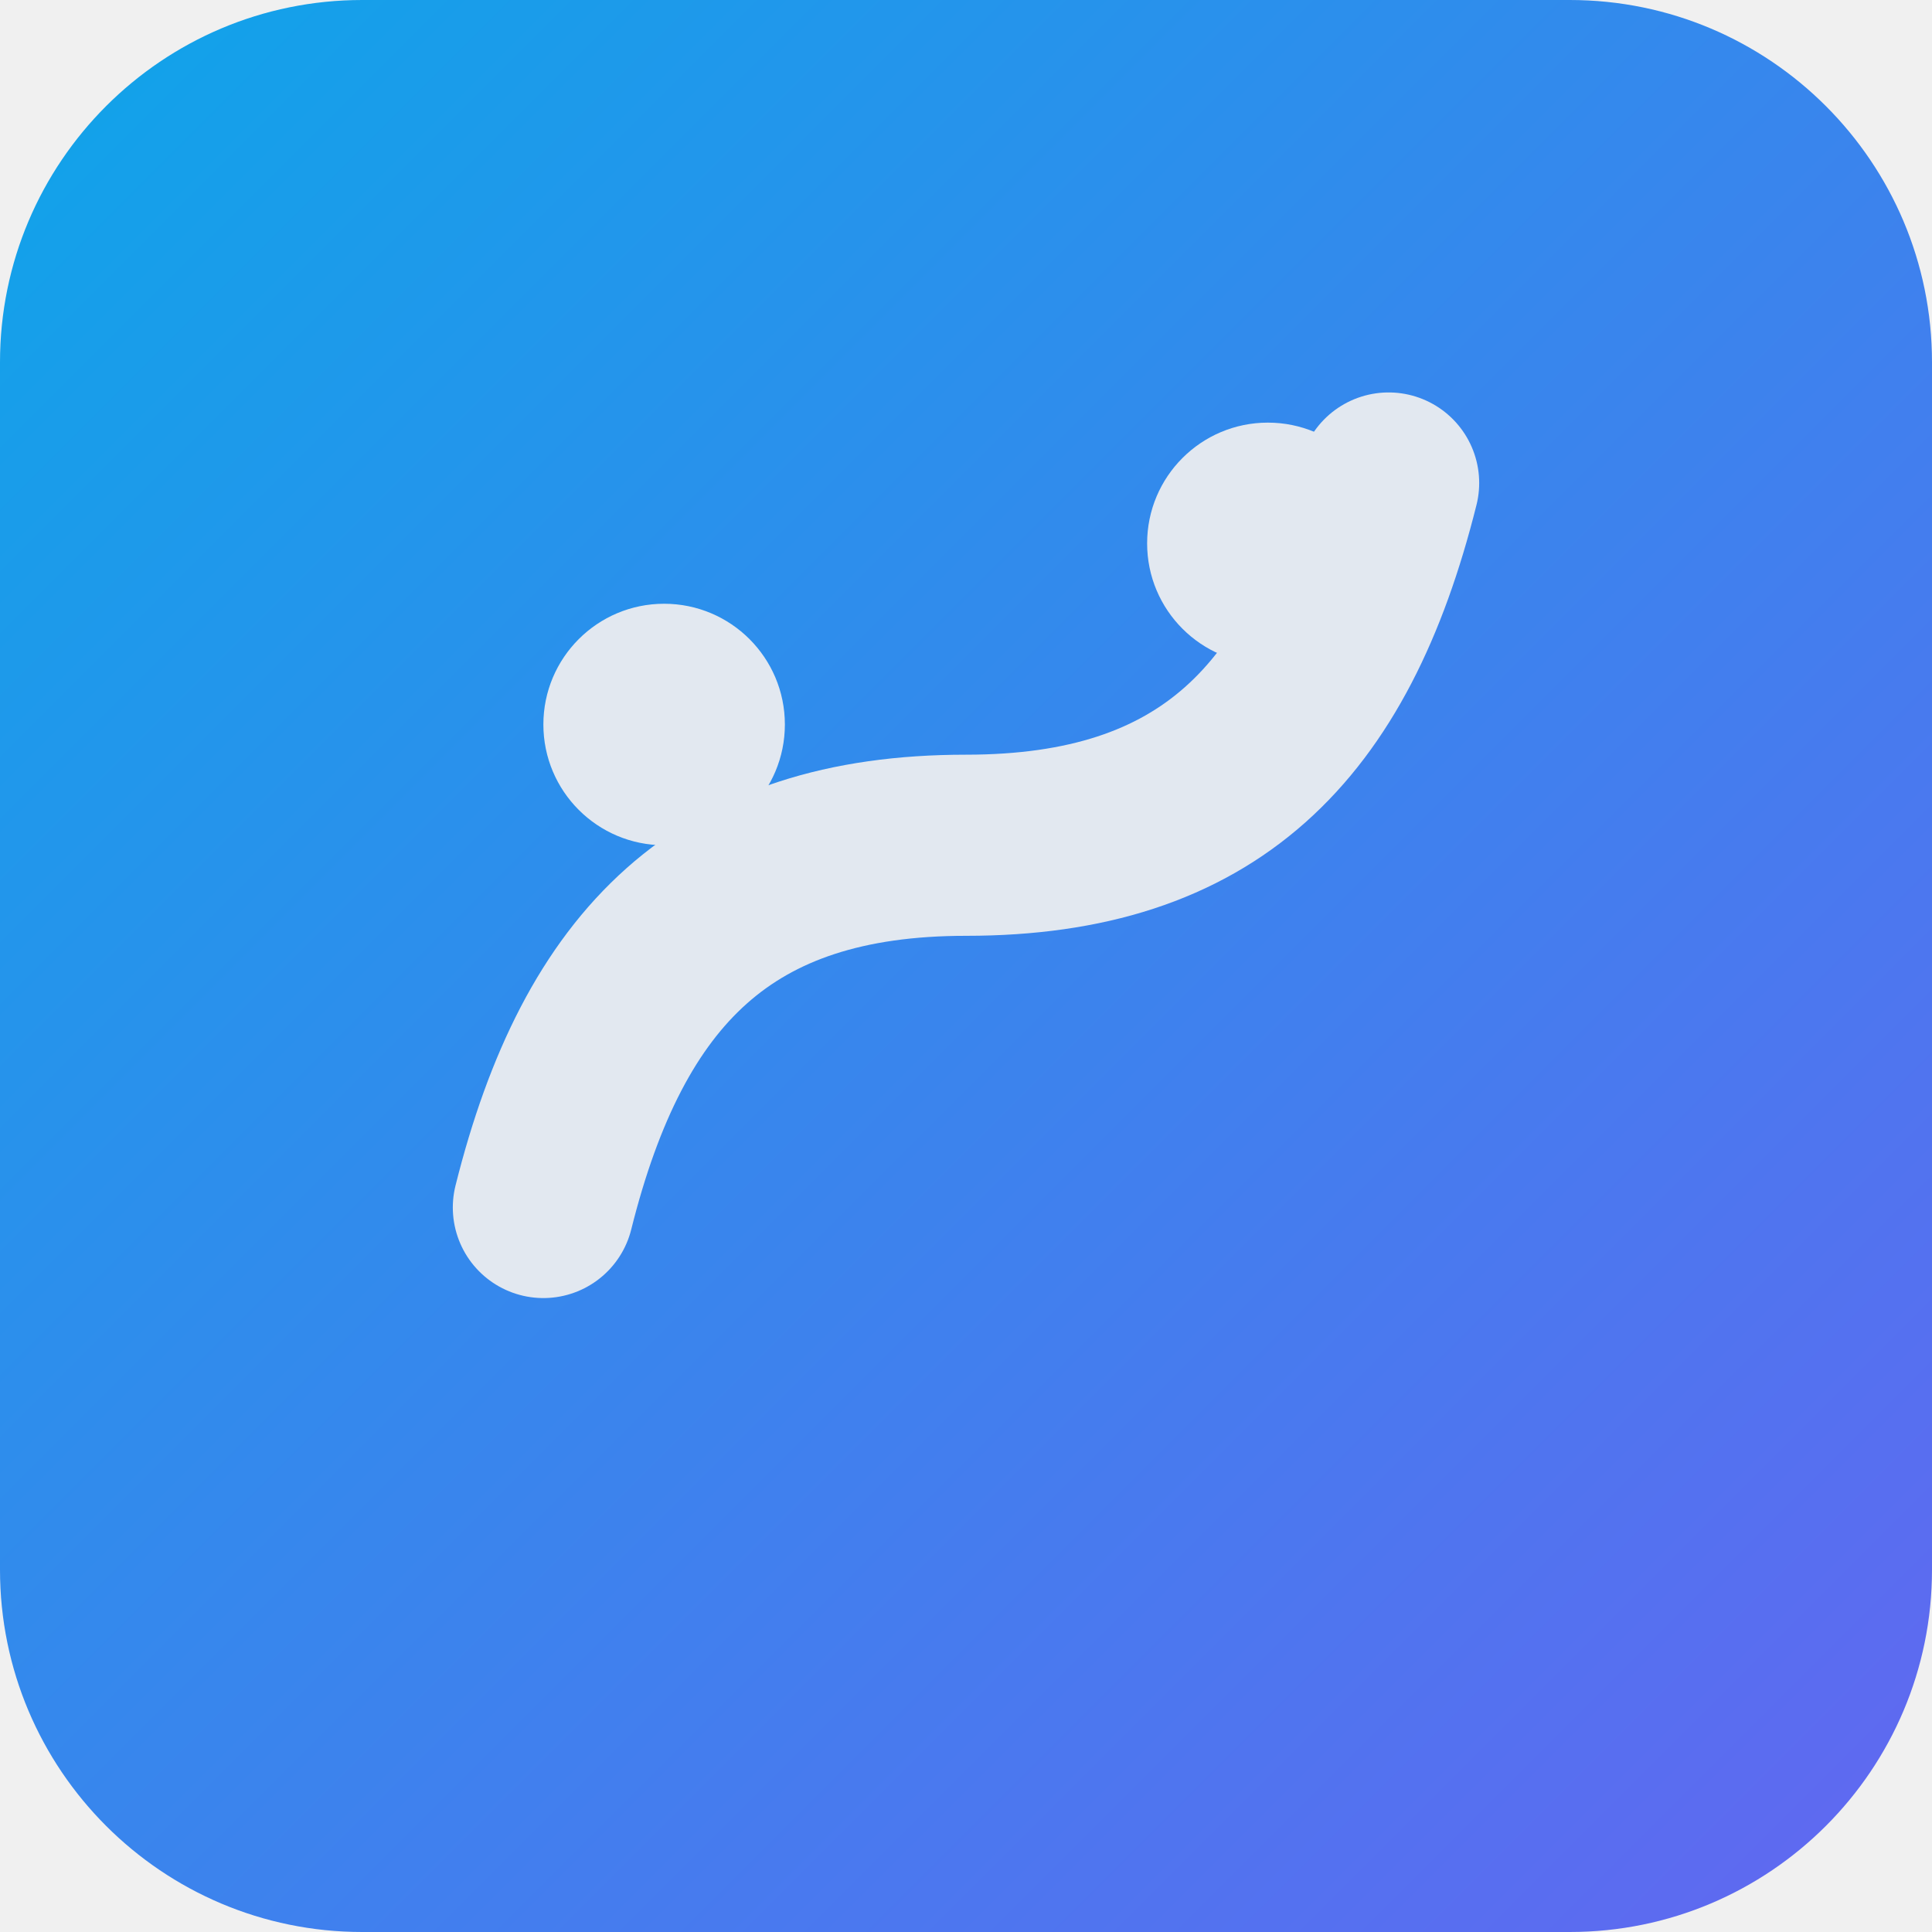
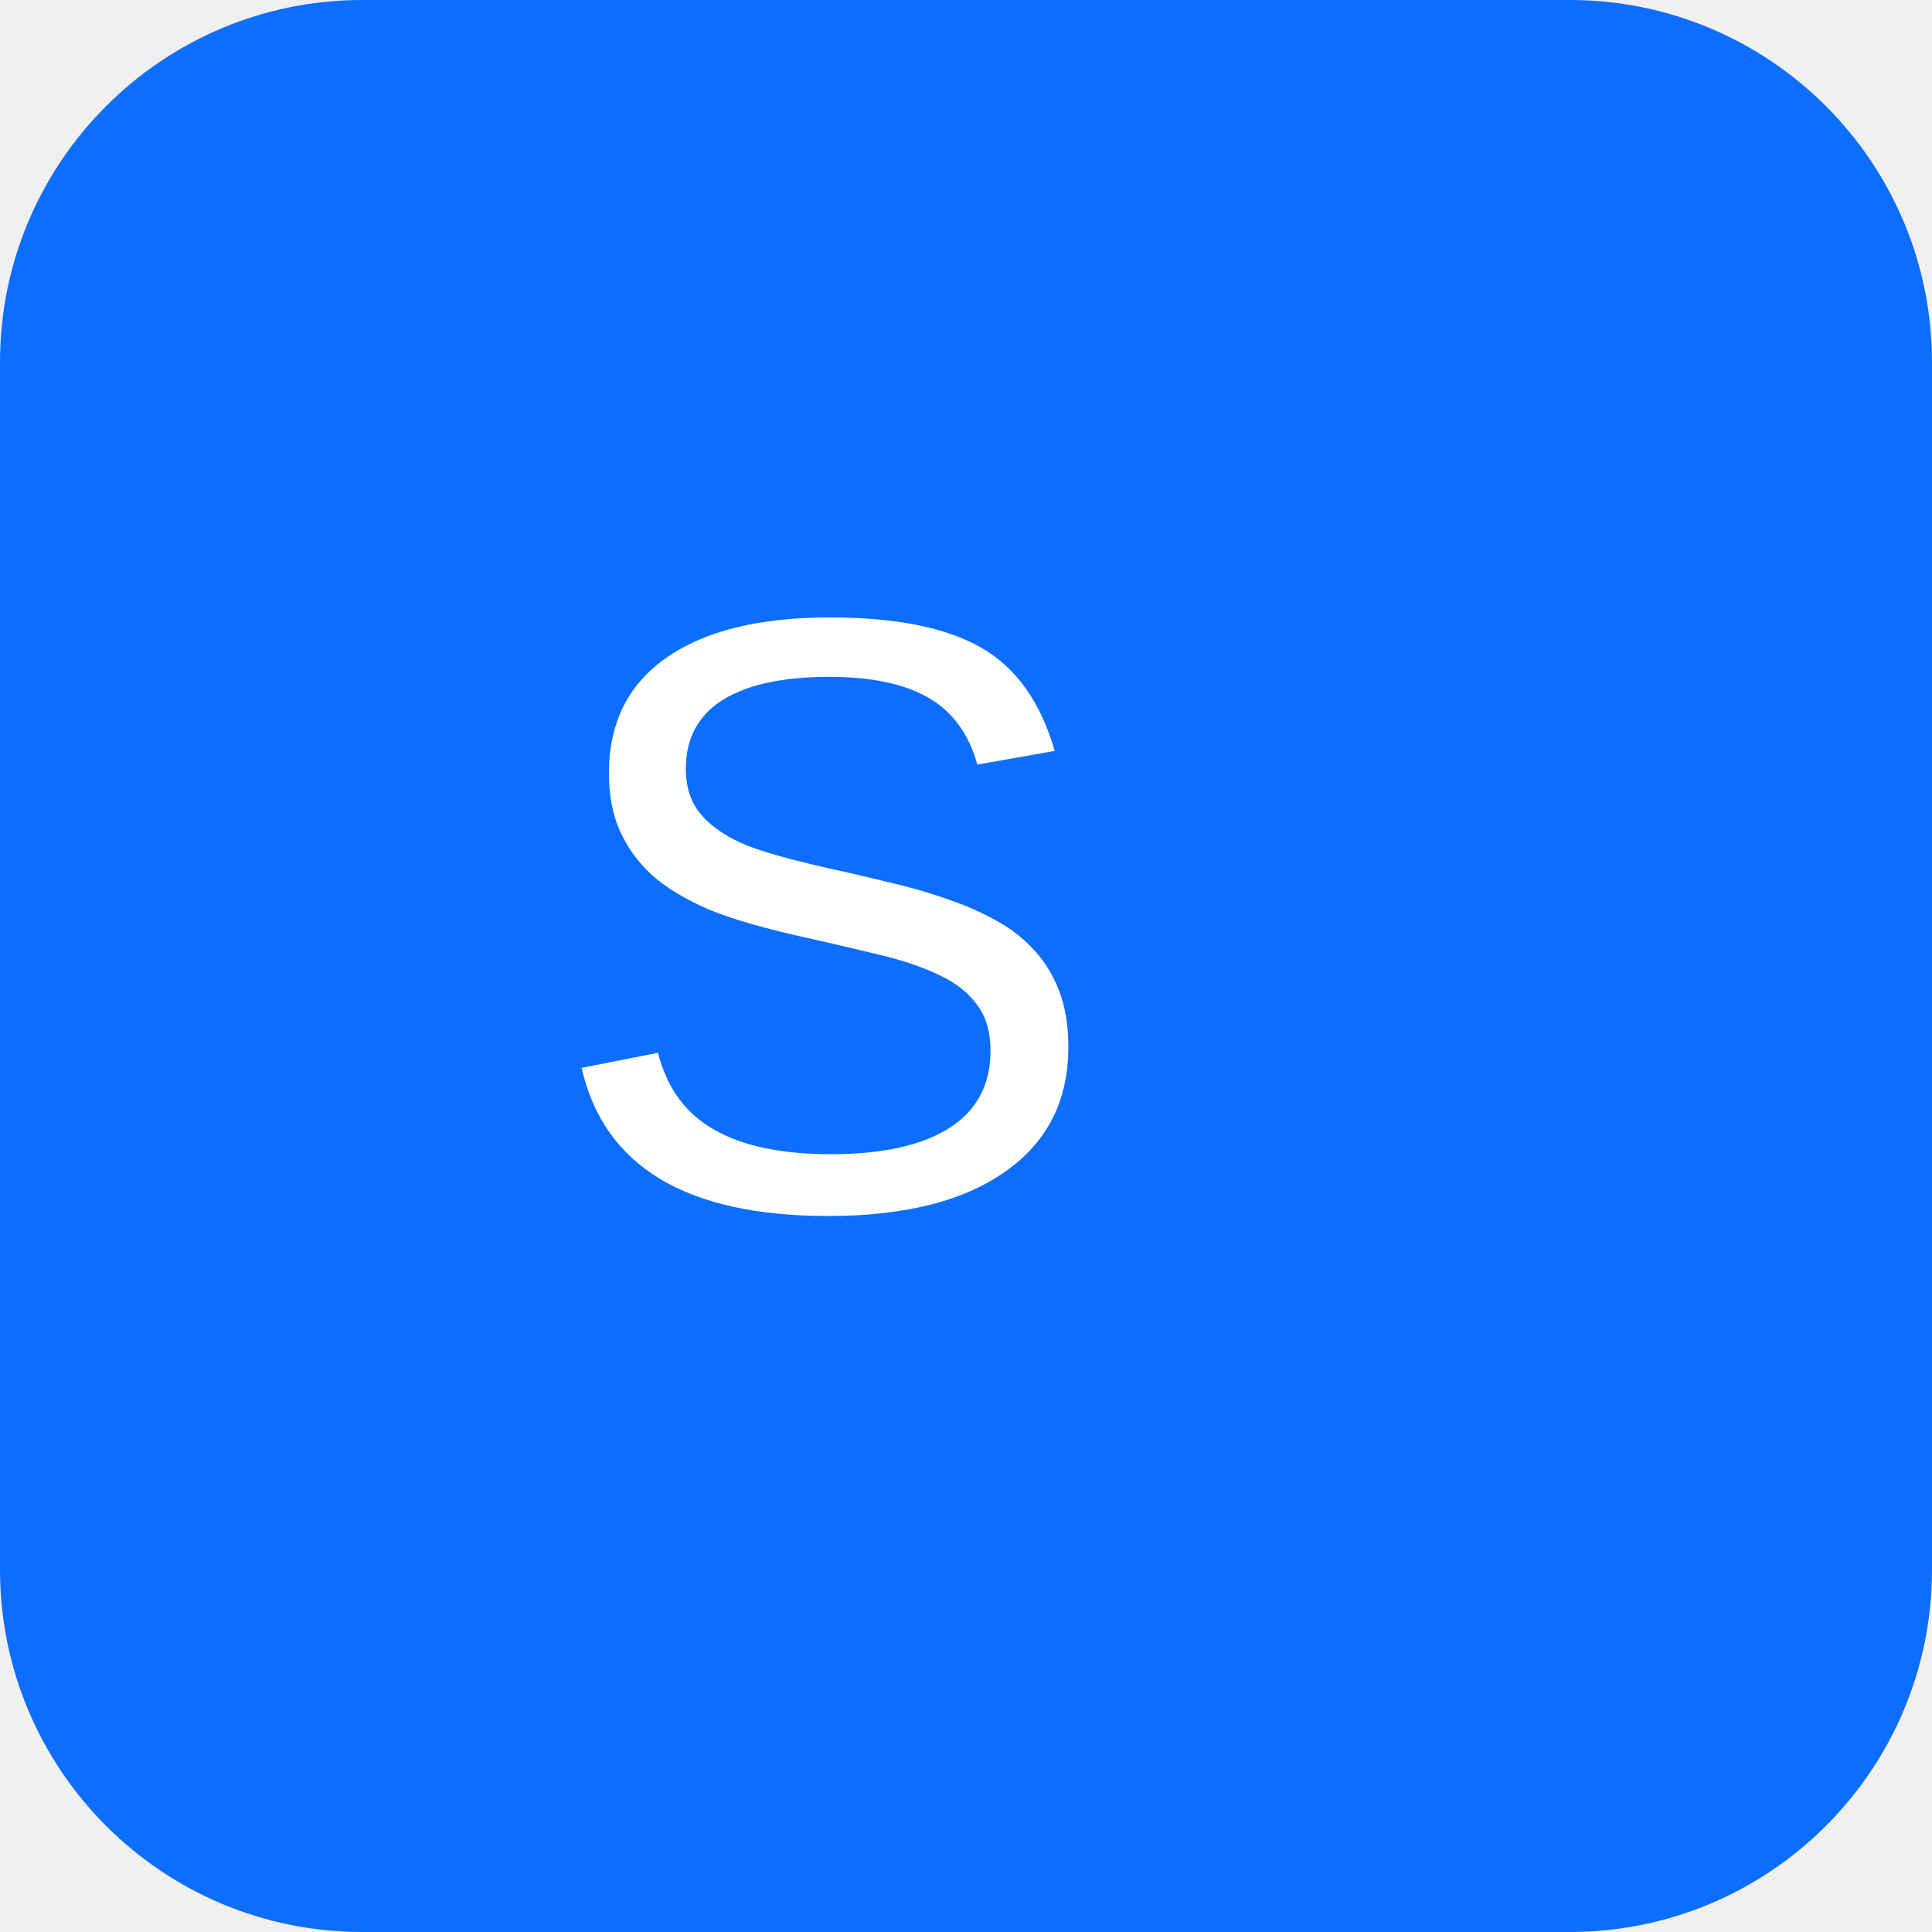
- <svg xmlns="http://www.w3.org/2000/svg" viewBox="0 0 64 64" role="img" aria-labelledby="title">
-   <defs>
-     <linearGradient id="g" x1="0" x2="1" y1="0" y2="1">
-       <stop offset="0%" stop-color="#0ea5e9" />
-       <stop offset="100%" stop-color="#6366f1" />
-     </linearGradient>
-   </defs>
-   <rect width="64" height="64" rx="12" fill="url(#g)" />
-   <path d="M18 40c2-8 6-12 14-12 8 0 12-4 14-12" fill="none" stroke="#e2e8f0" stroke-width="6" stroke-linecap="round" />
-   <circle cx="22" cy="24" r="4" fill="#e2e8f0" />
-   <circle cx="42" cy="18" r="4" fill="#e2e8f0" />
+ <svg xmlns="http://www.w3.org/2000/svg" width="64" height="64" viewBox="0 0 64 64" role="img" aria-label="Default Favicon">
+   <rect width="64" height="64" rx="12" fill="#0d6efd" />
+   <text x="18" y="40" font-family="Arial, sans-serif" font-size="28" fill="#ffffff">S</text>
</svg>
